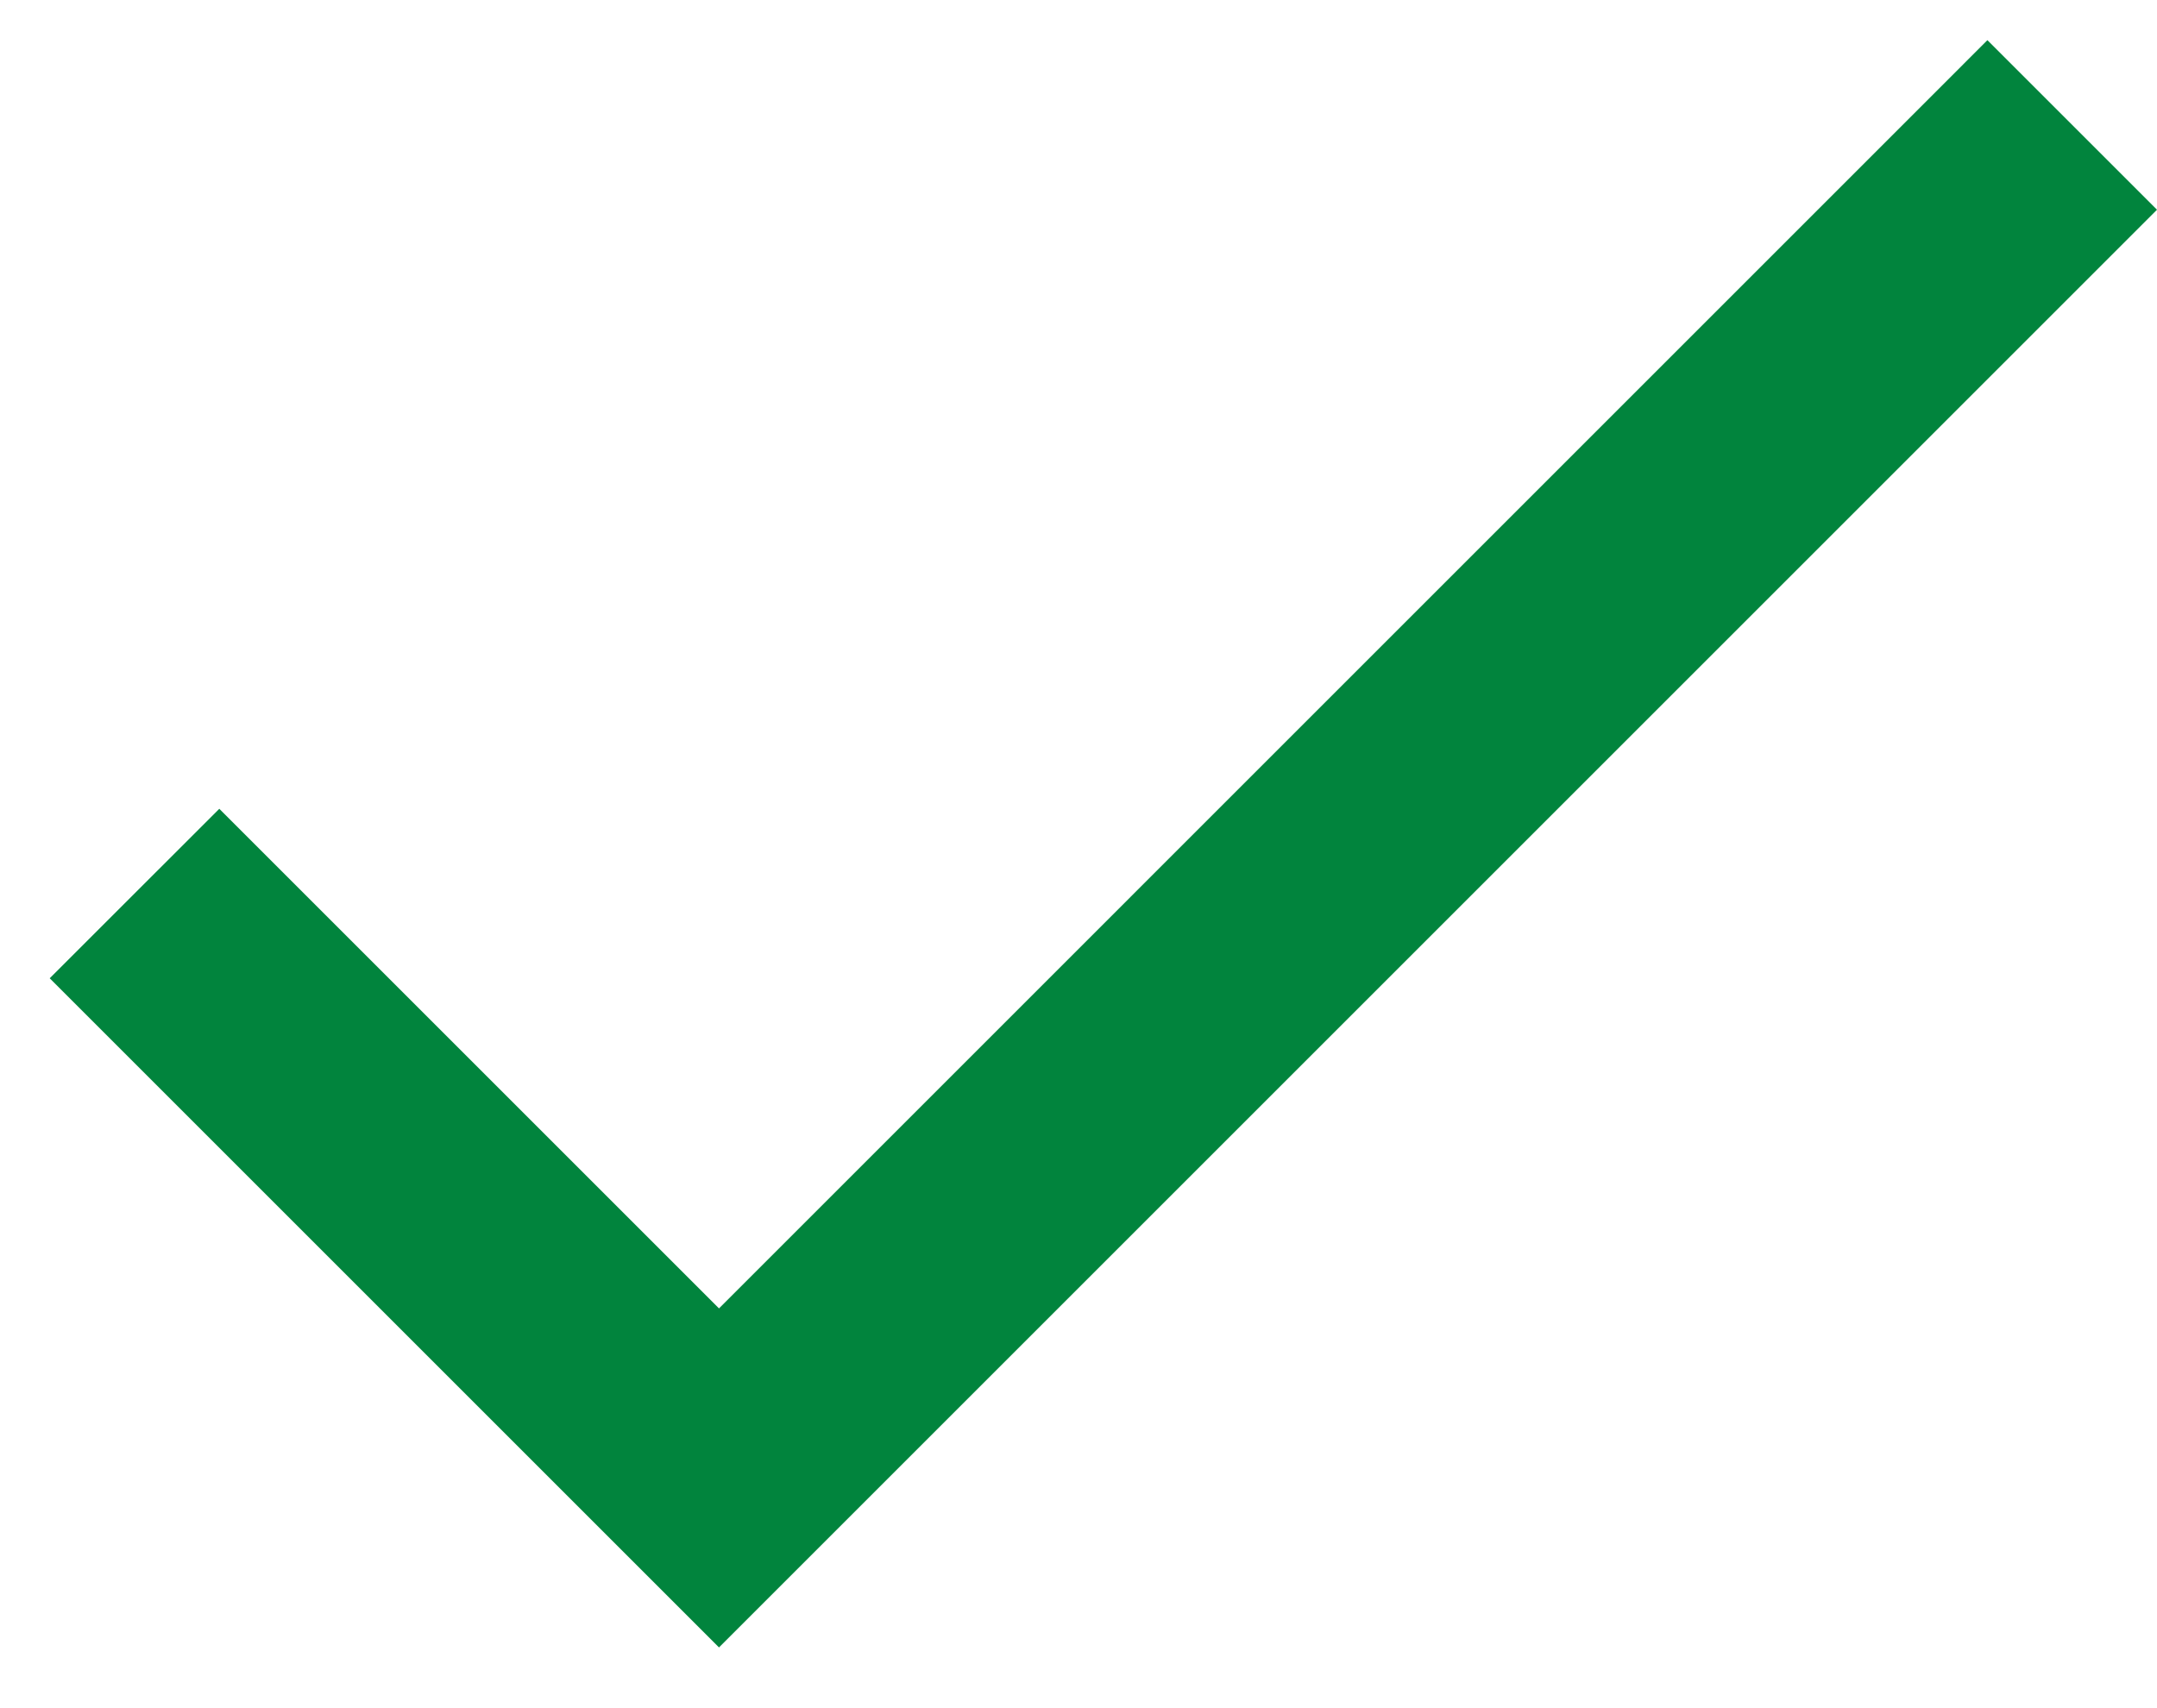
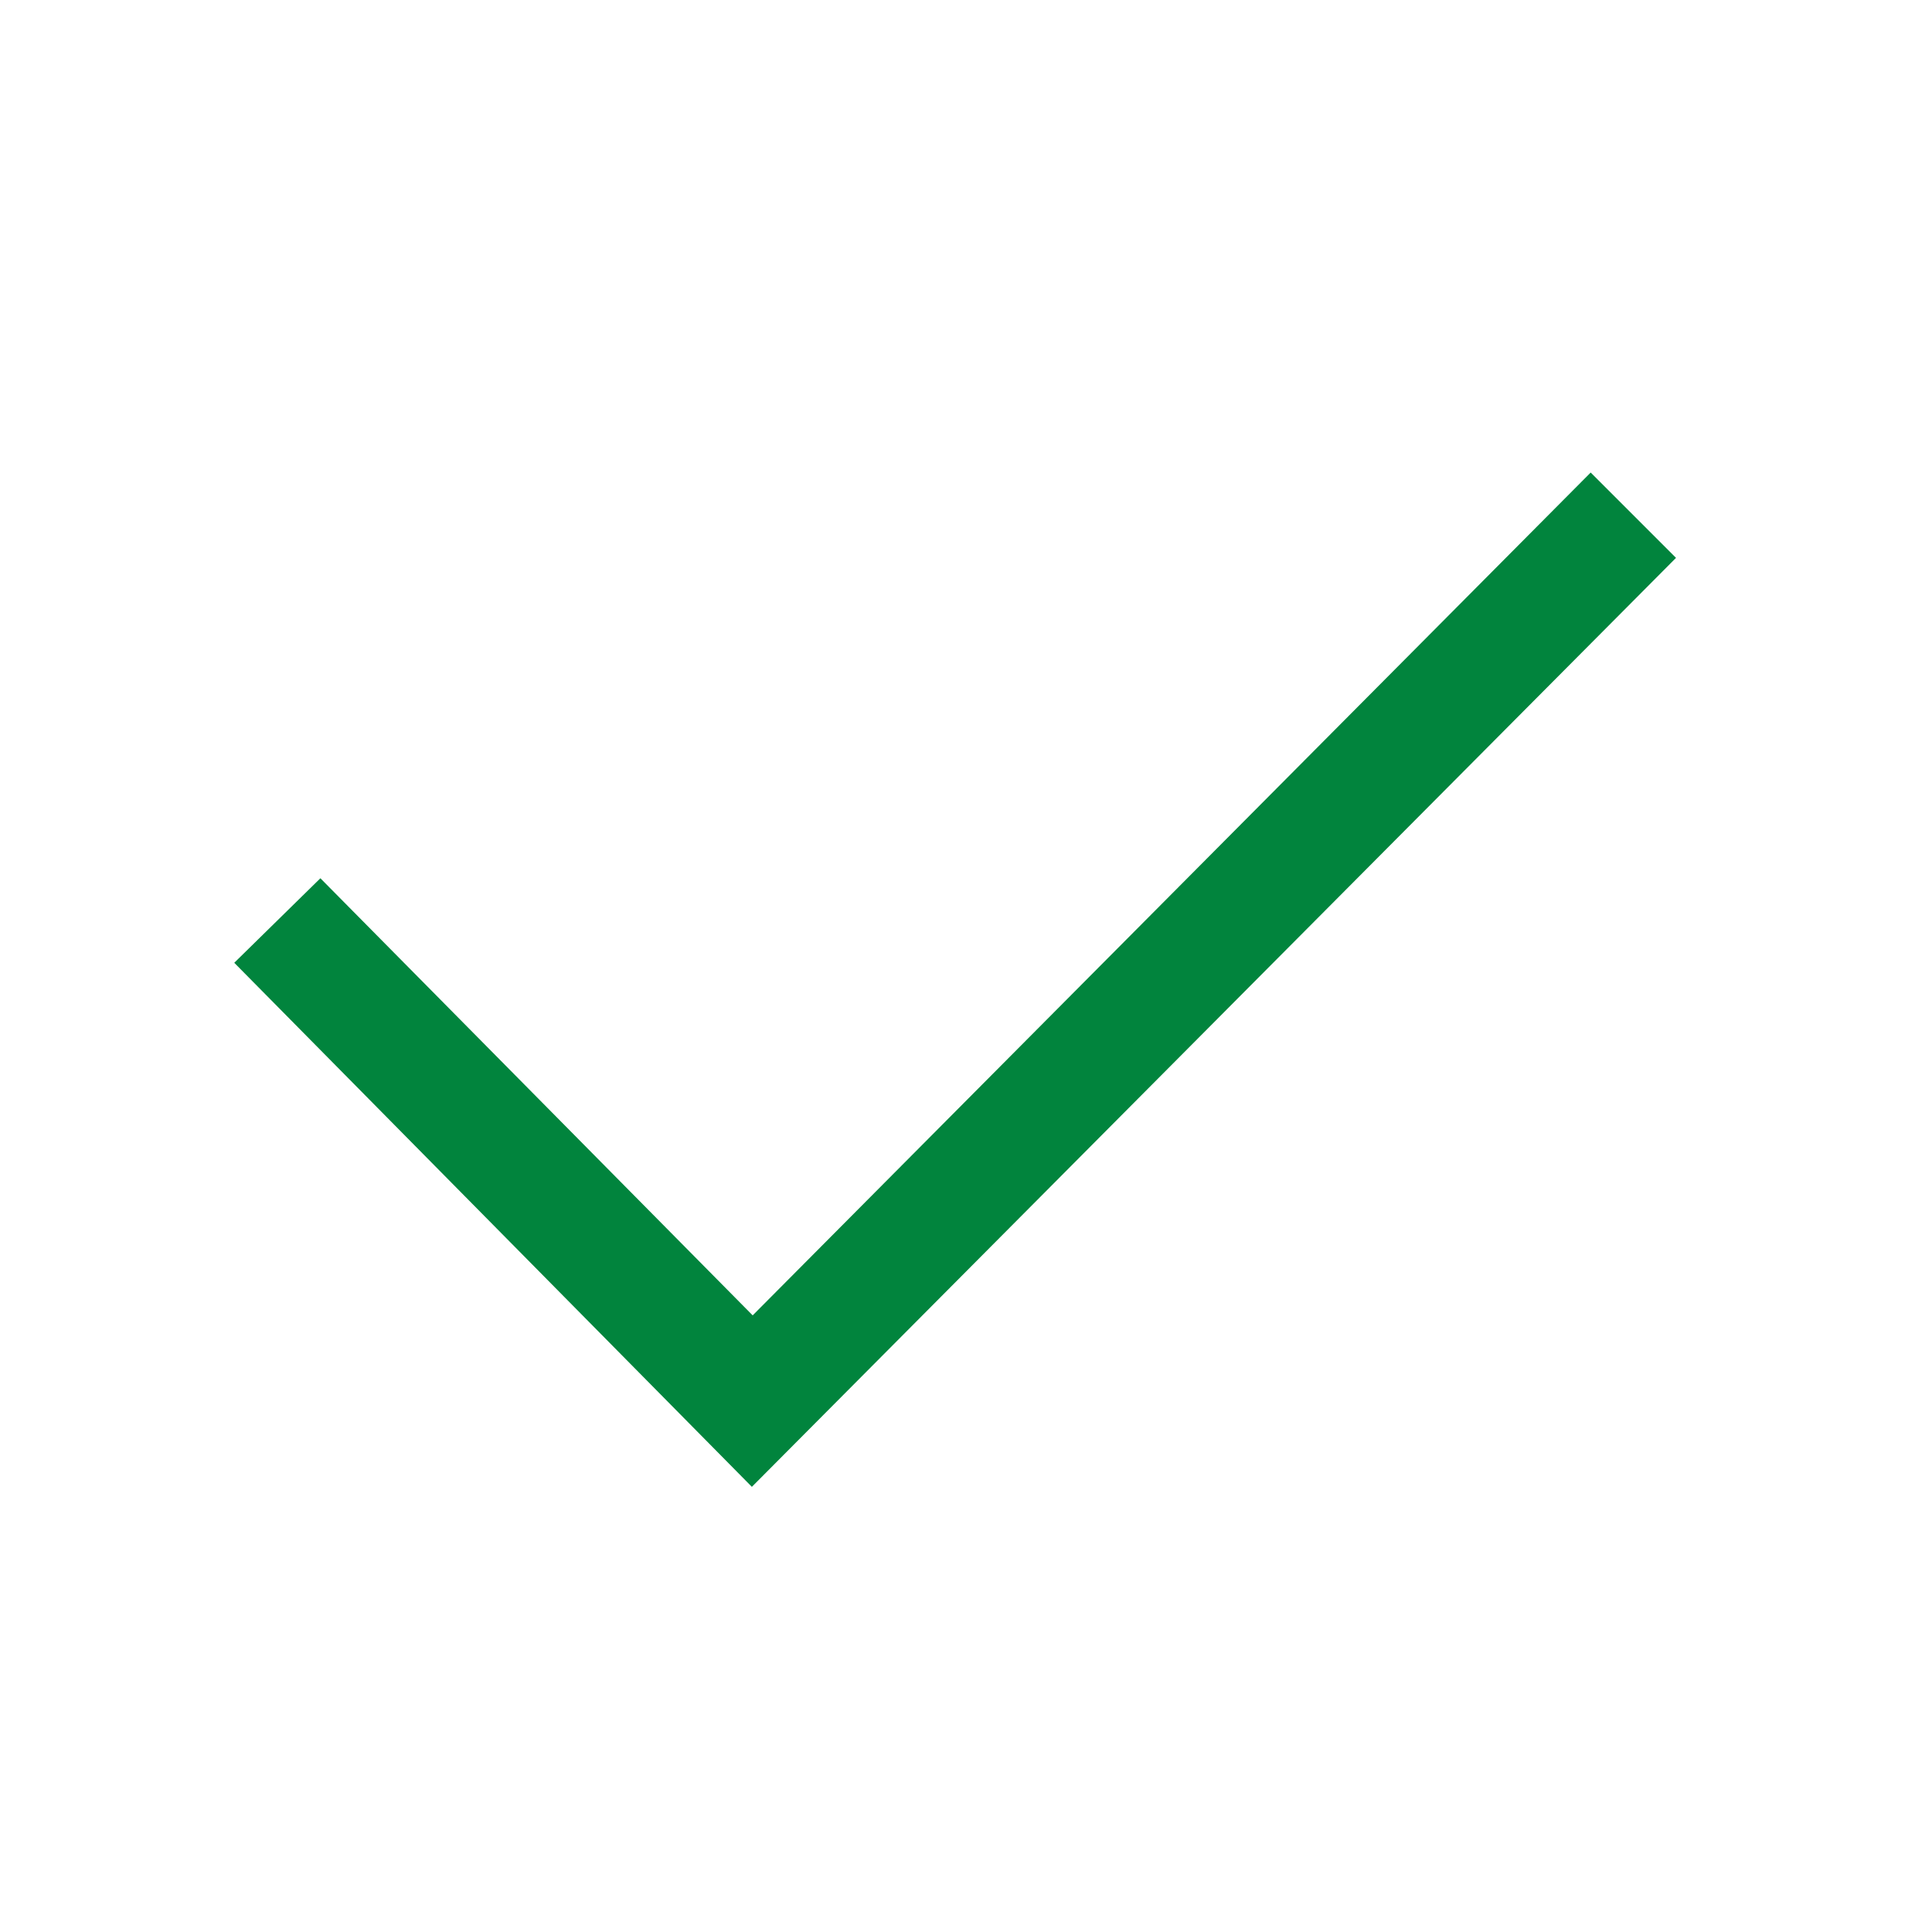
- <svg xmlns="http://www.w3.org/2000/svg" width="24" height="19" viewBox="0 0 24 19" fill="none">
-   <path d="M8 14.561L2.44 9.001L0.553 10.887L8 18.334L24 2.334L22.113 0.447L8 14.561Z" fill="#01843D" />
+ <svg xmlns="http://www.w3.org/2000/svg" width="24" height="24" viewBox="0 0 24 24" fill="none">
+   <path d="M9.34 18.47L2.91 11.96L3.98 10.91L9.35 16.34L19.76 5.87L20.82 6.93L9.34 18.47Z" fill="#01843D" />
</svg>
